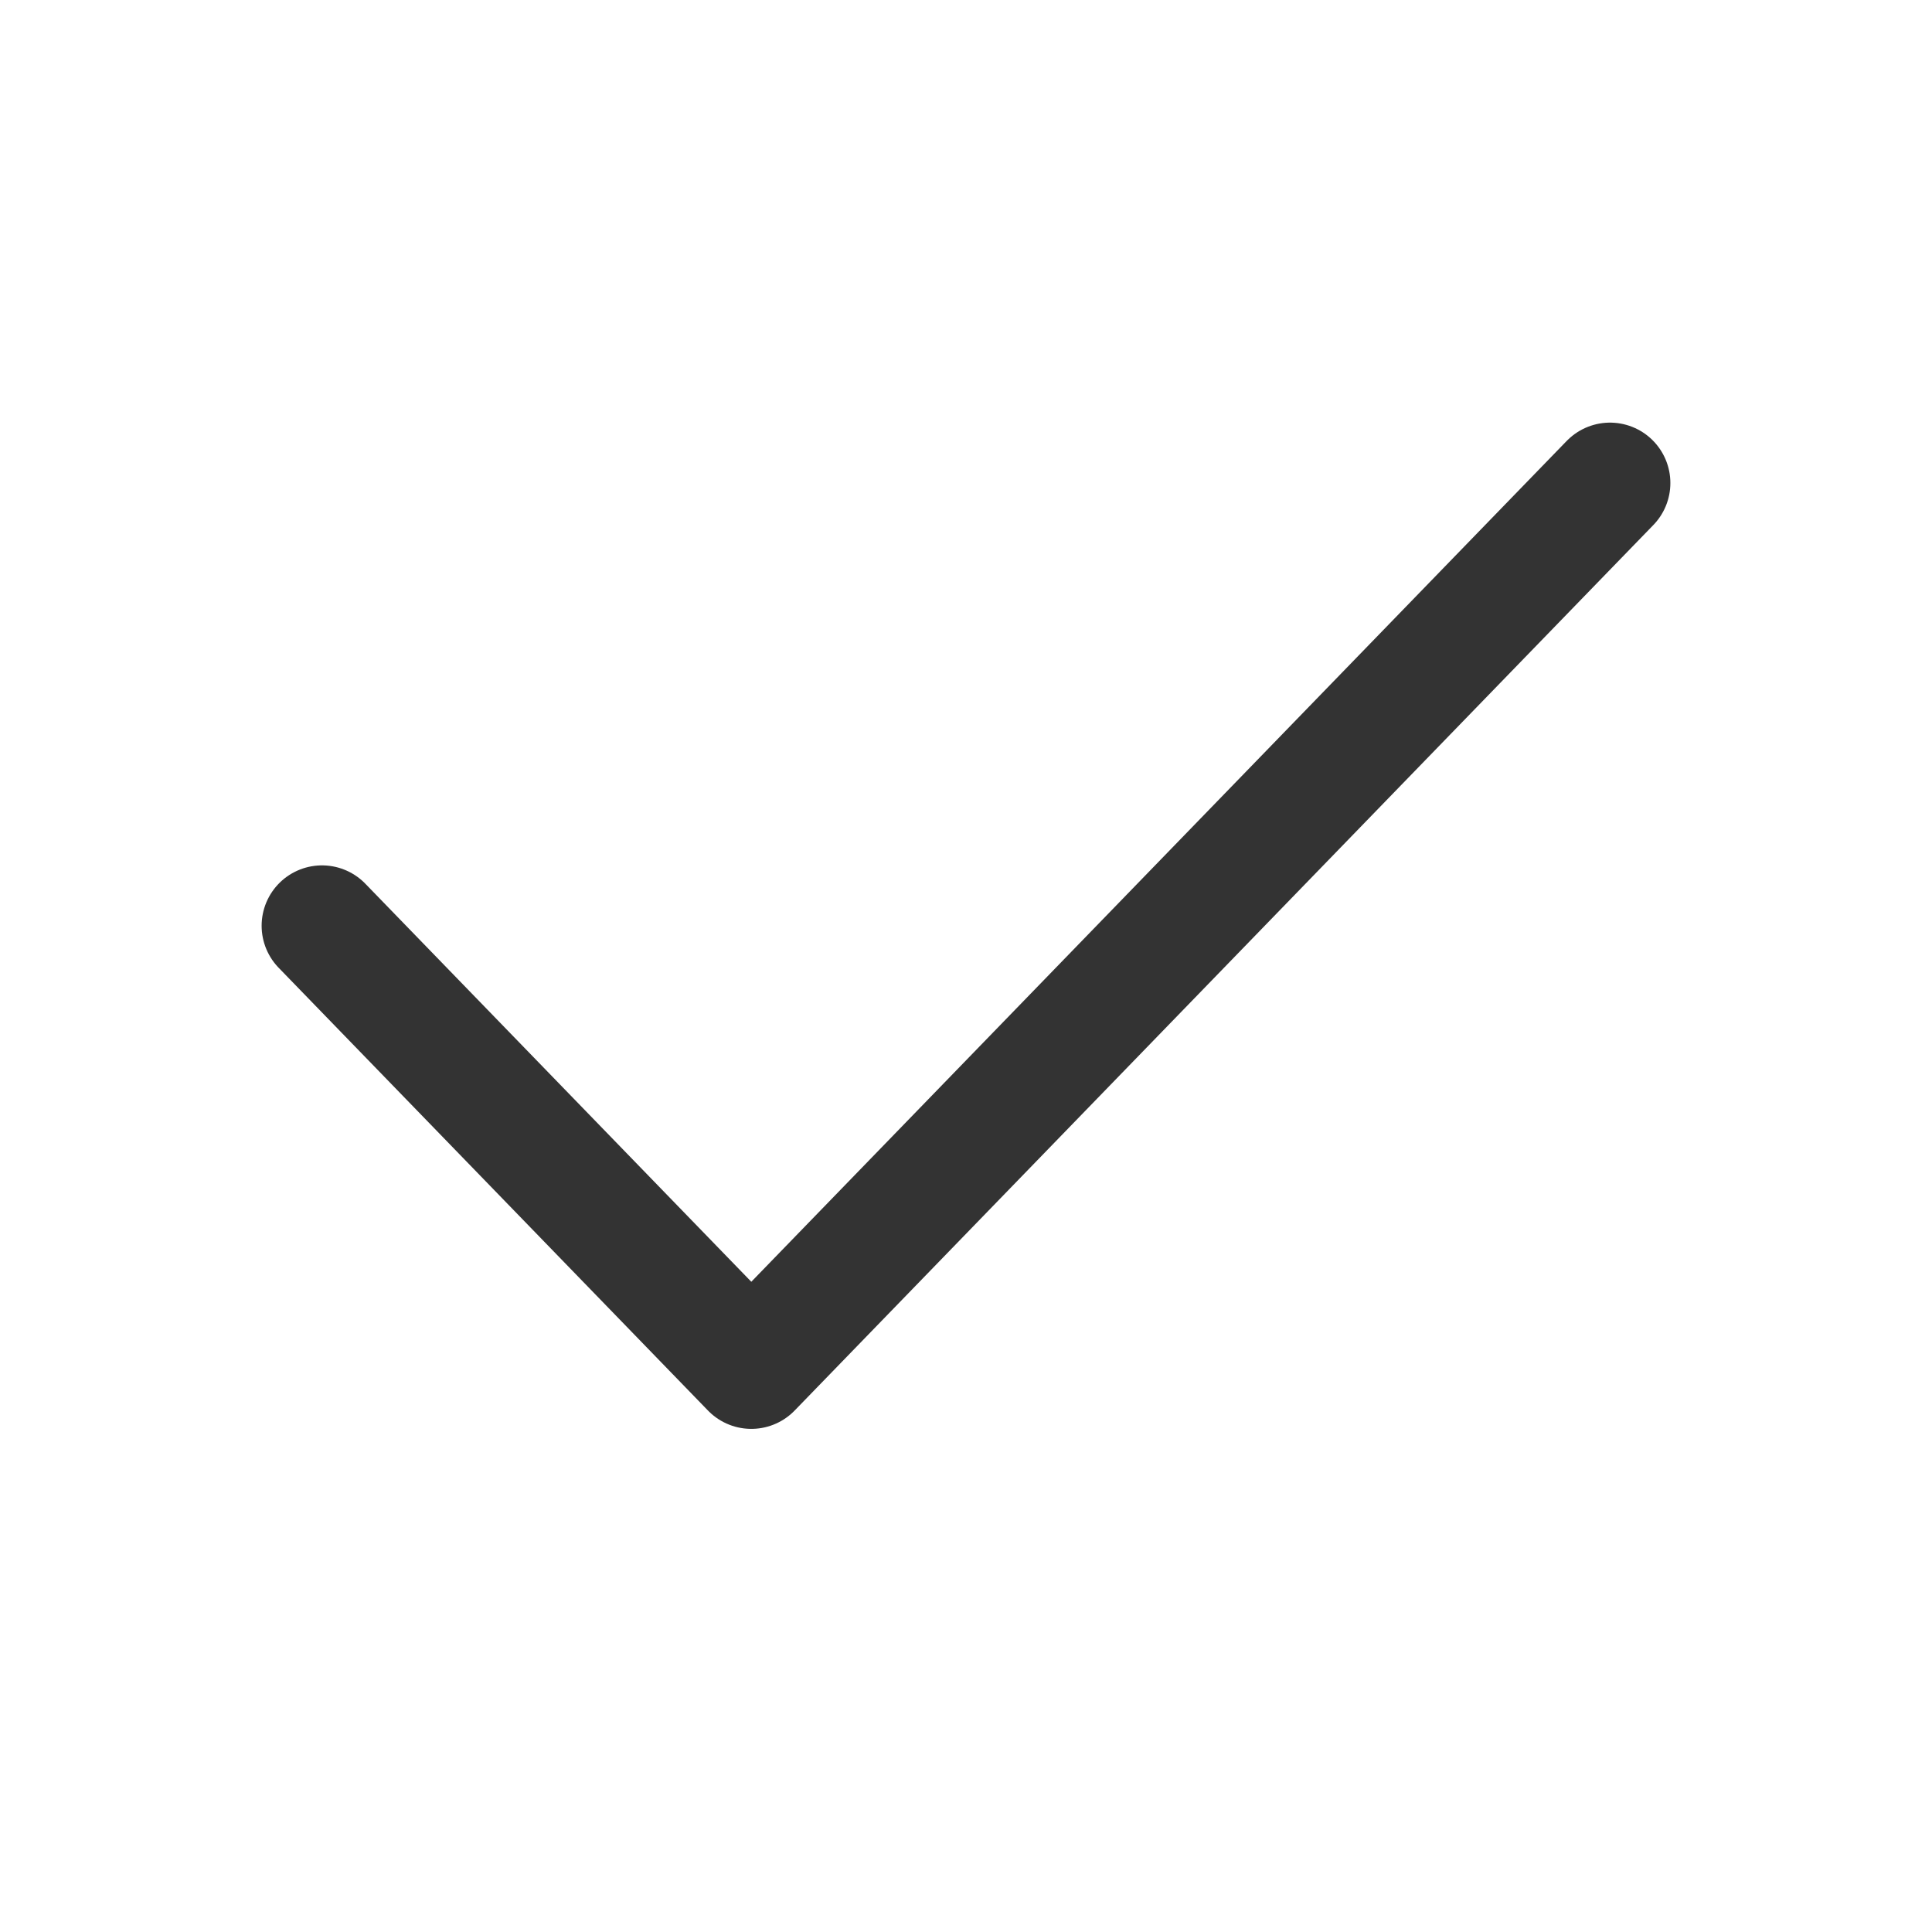
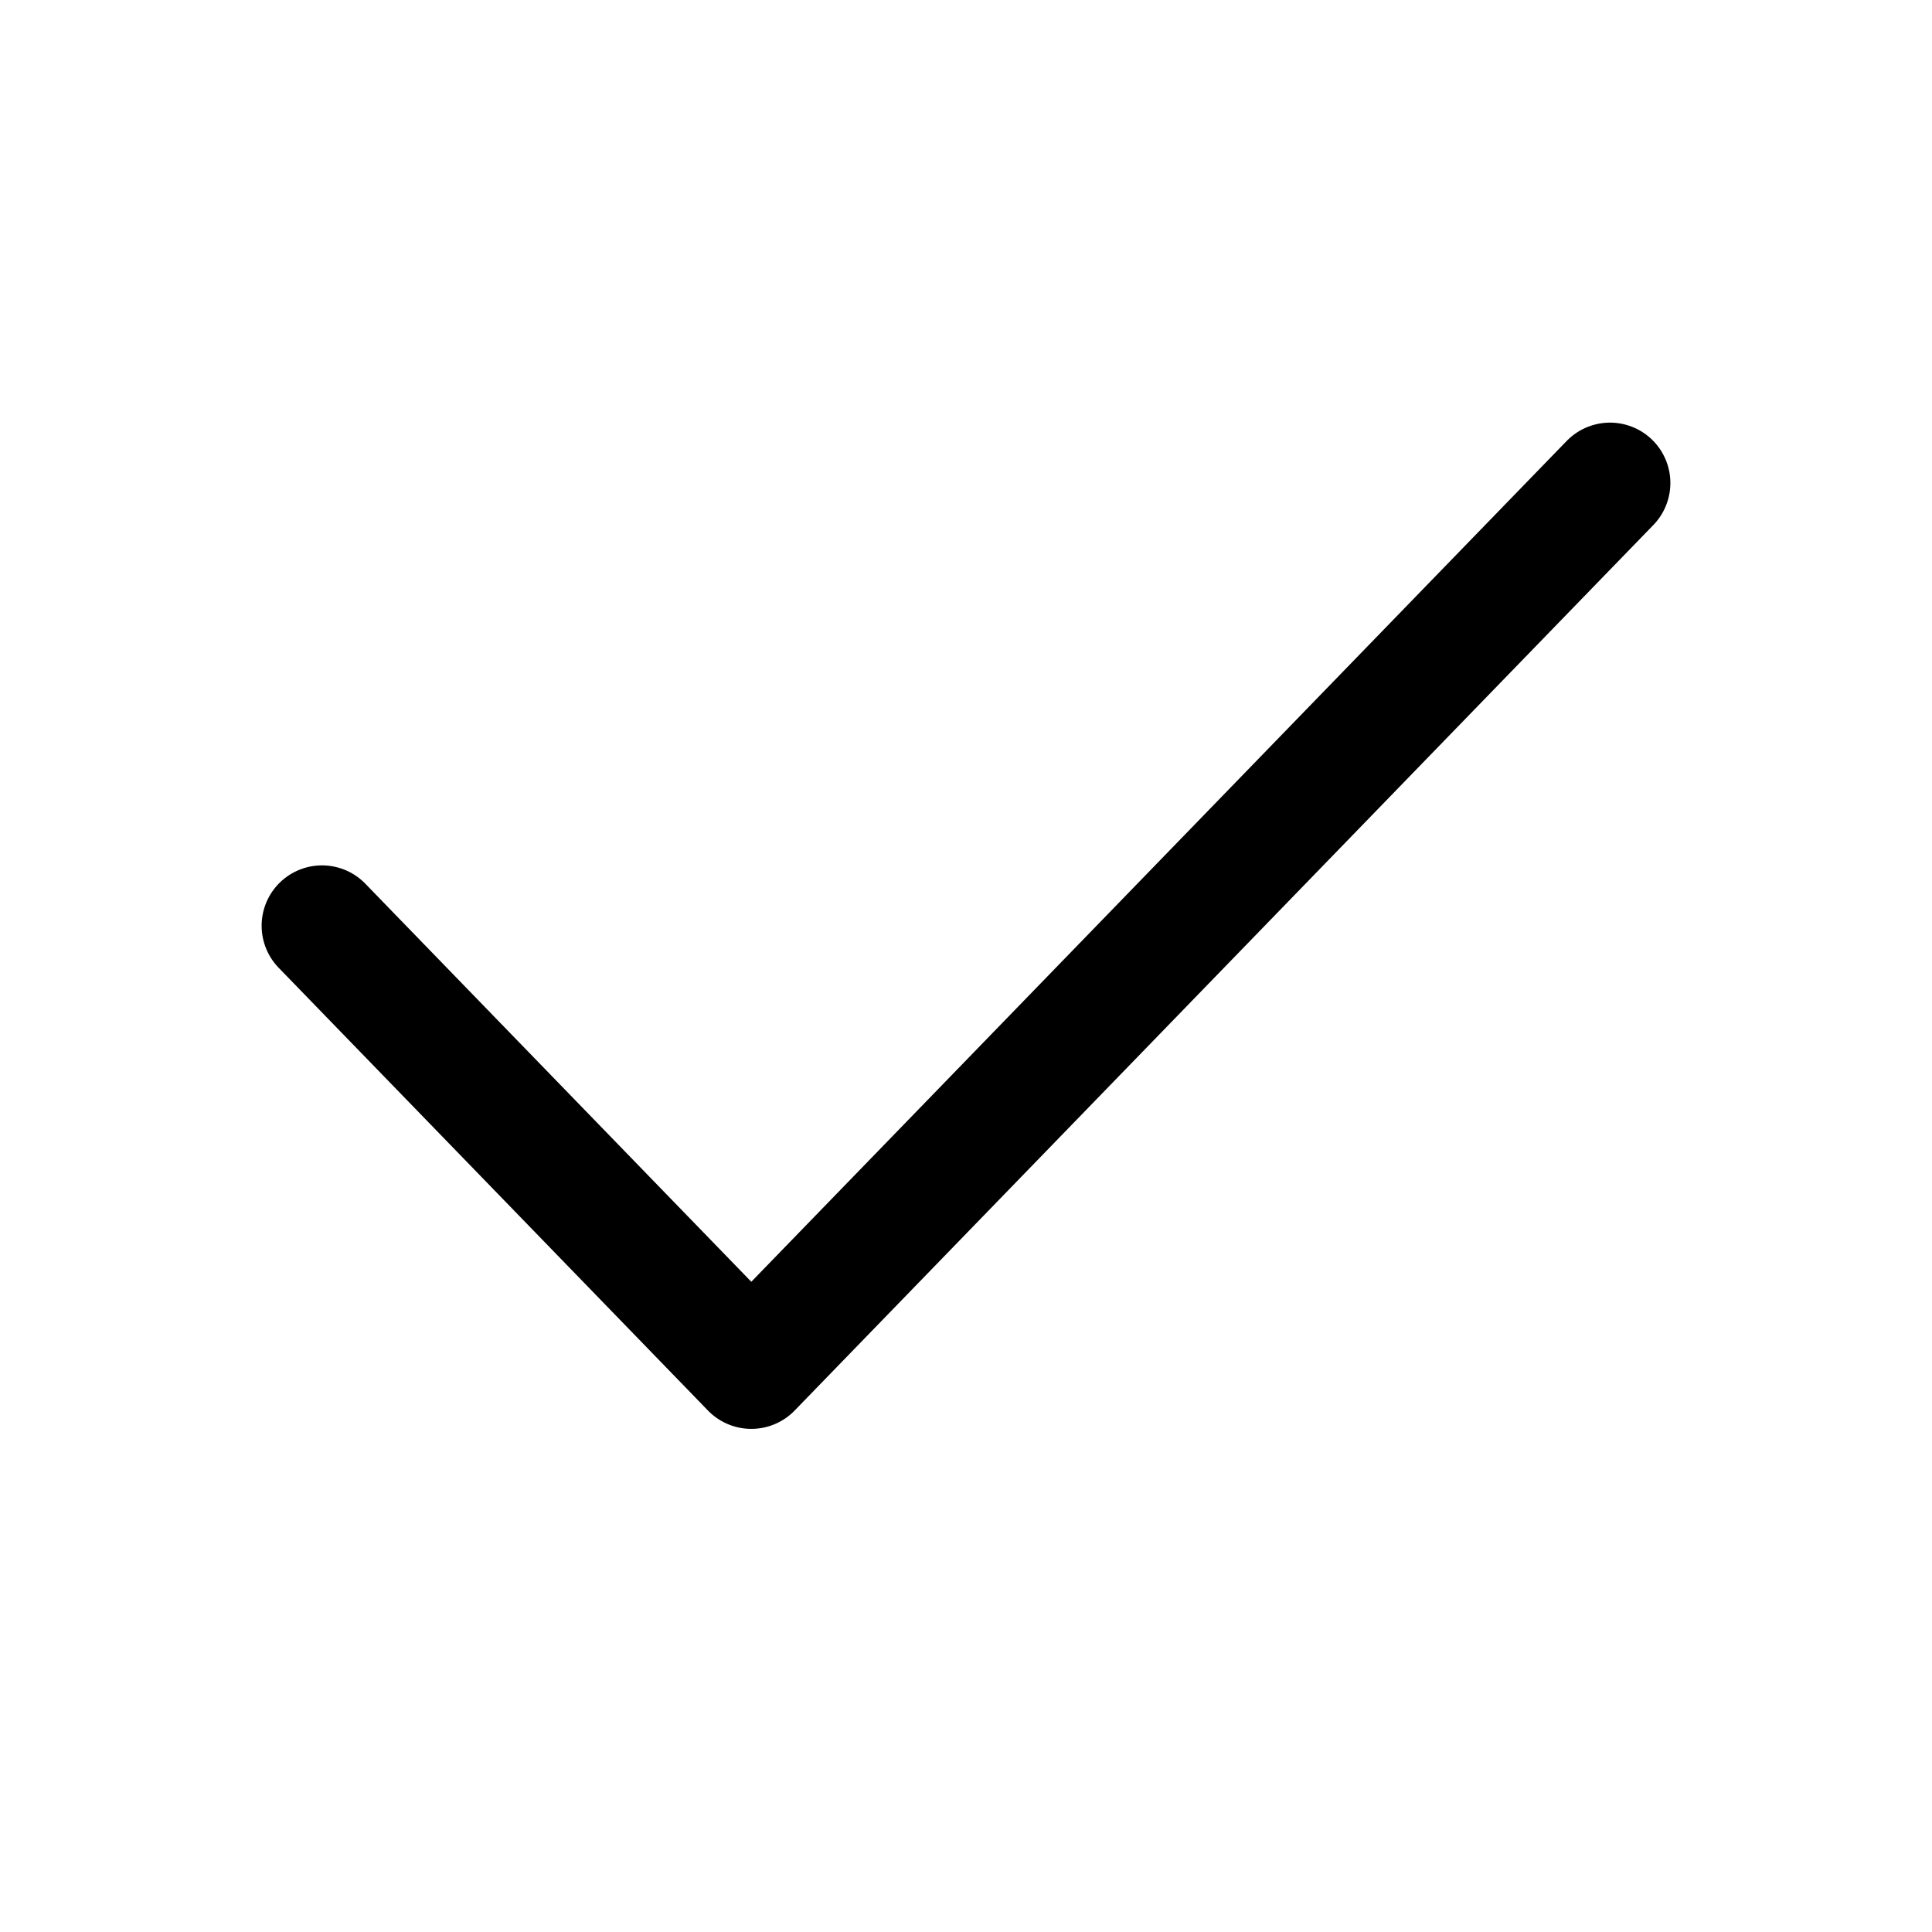
<svg xmlns="http://www.w3.org/2000/svg" width="24" height="24" viewBox="0 0 24 24" fill="none">
-   <path d="M4 11.5L9.333 17L20 6" stroke="#333333" stroke-width="1.5" stroke-linecap="round" stroke-linejoin="round" />
+   <path d="M4 11.5L9.333 17L20 6" stroke="#000" stroke-width="1.5" stroke-linecap="round" stroke-linejoin="round" />
</svg>
